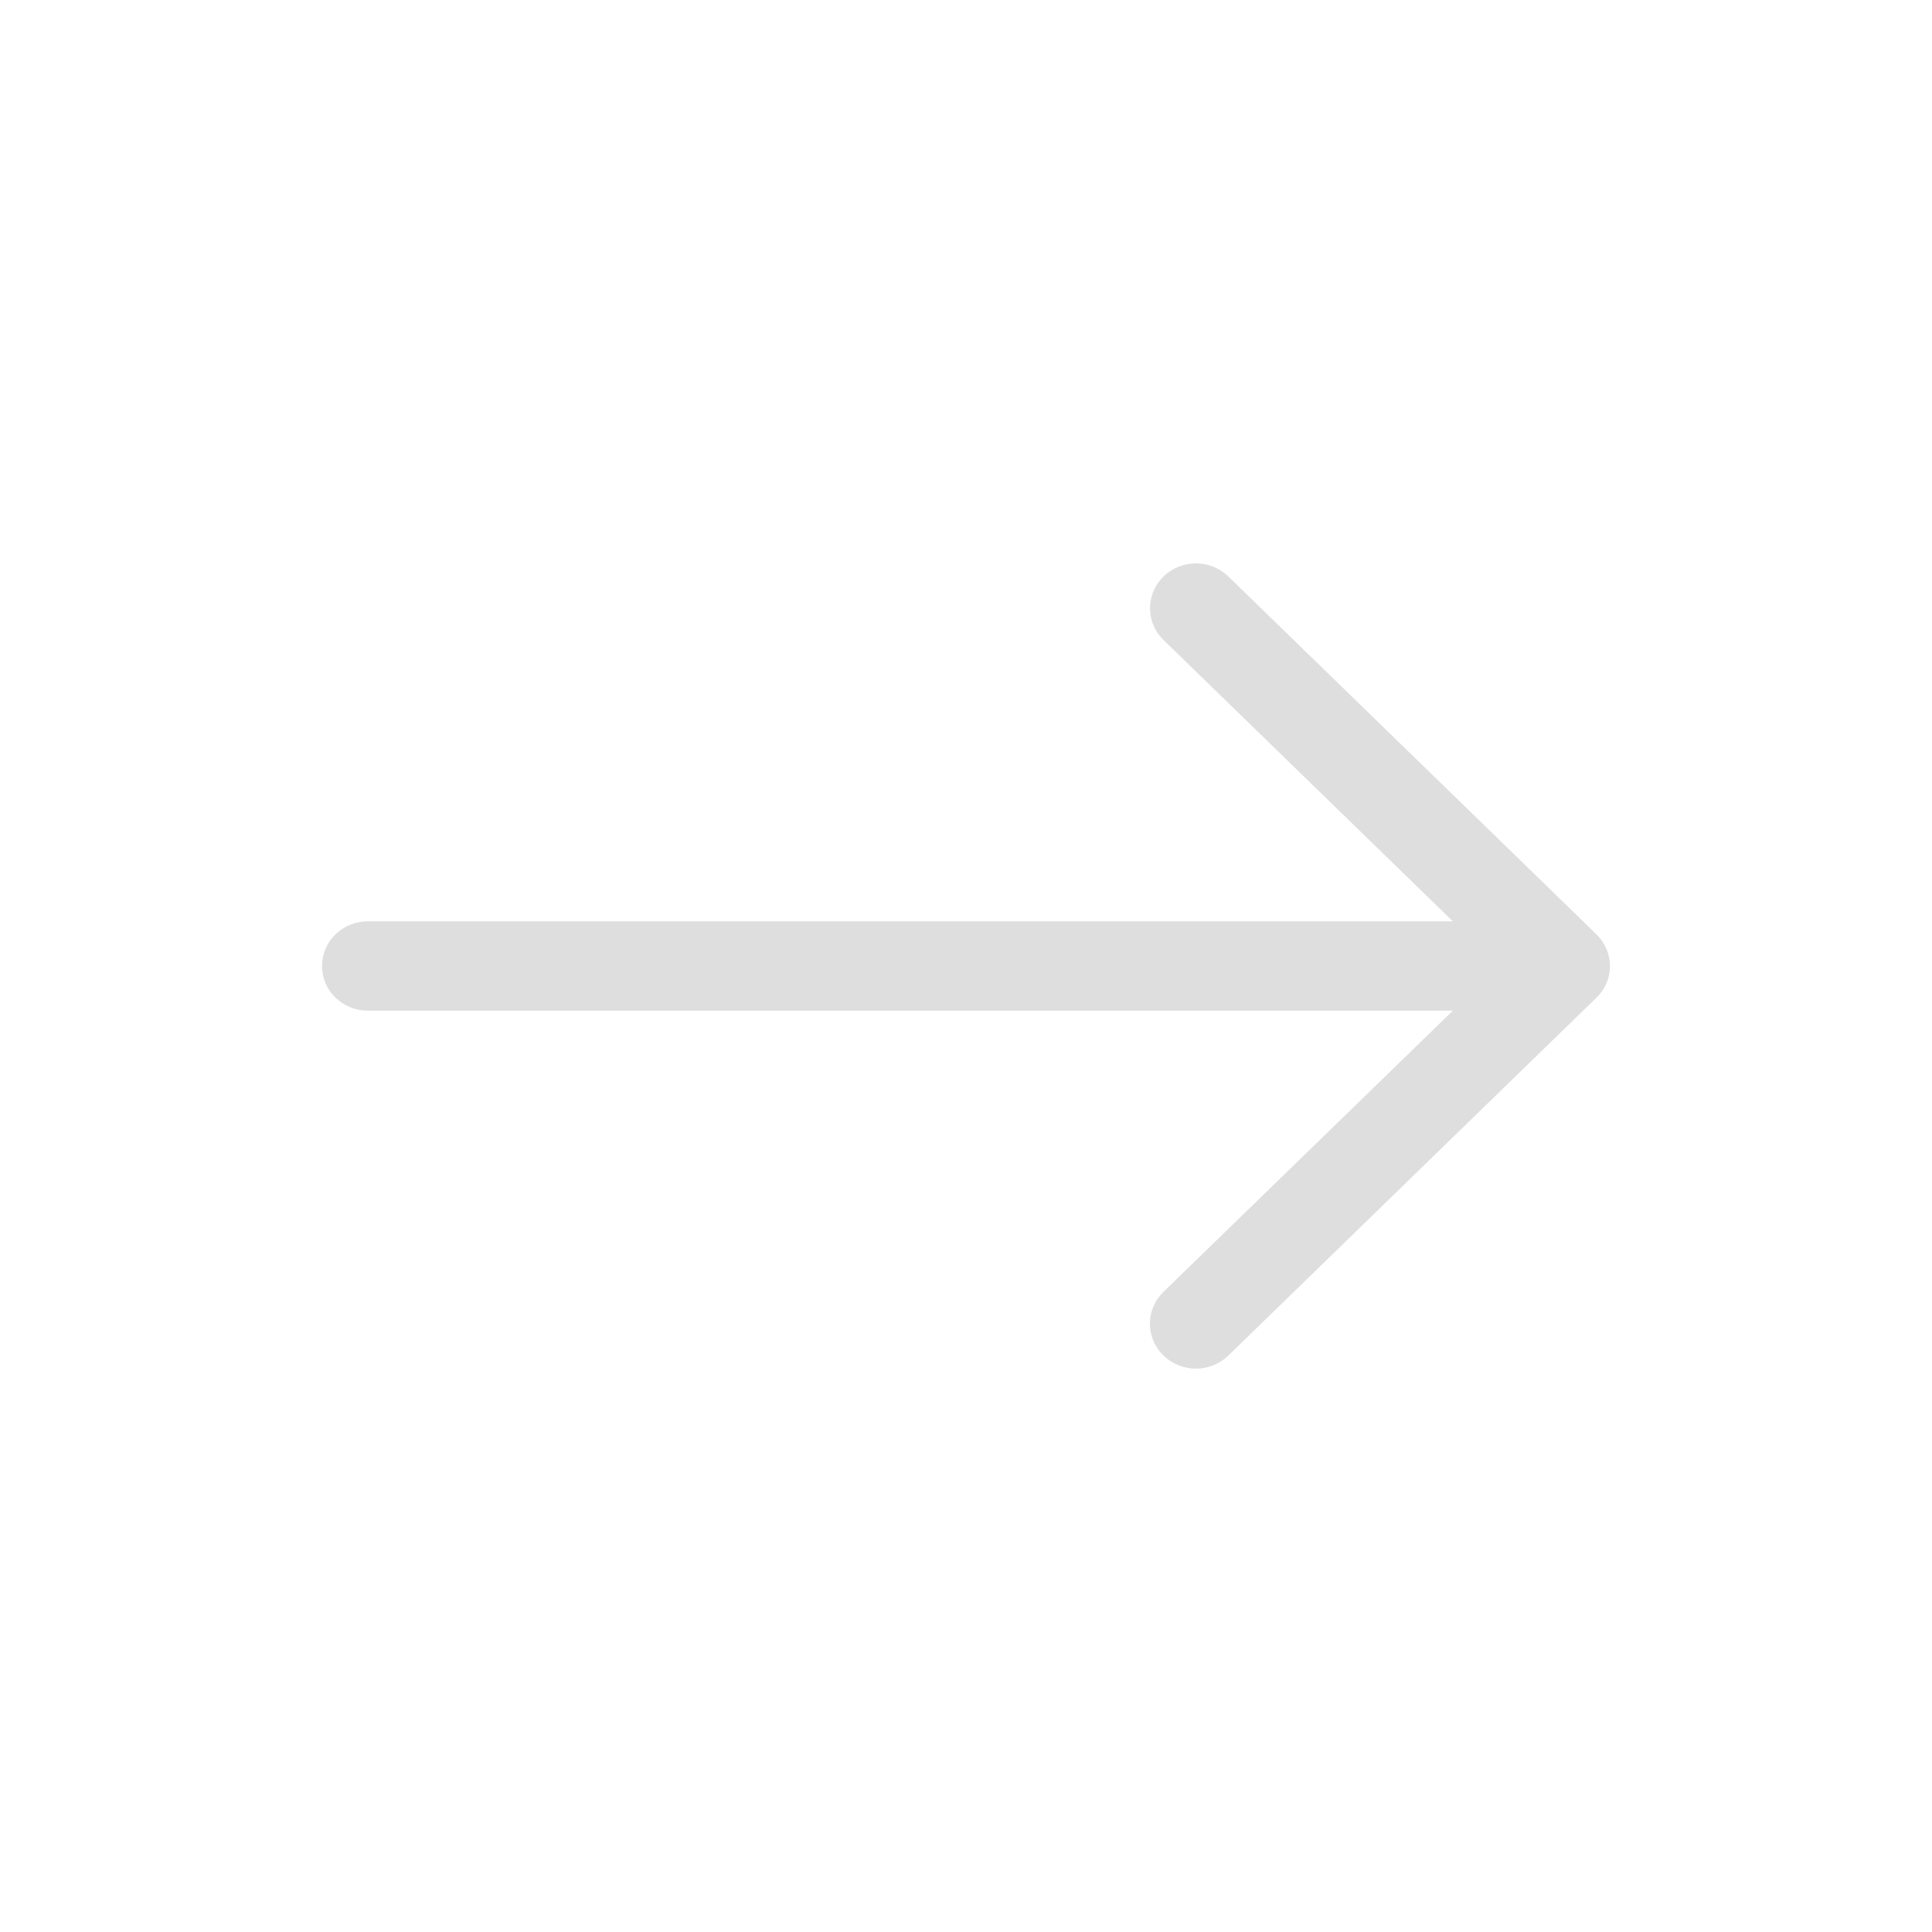
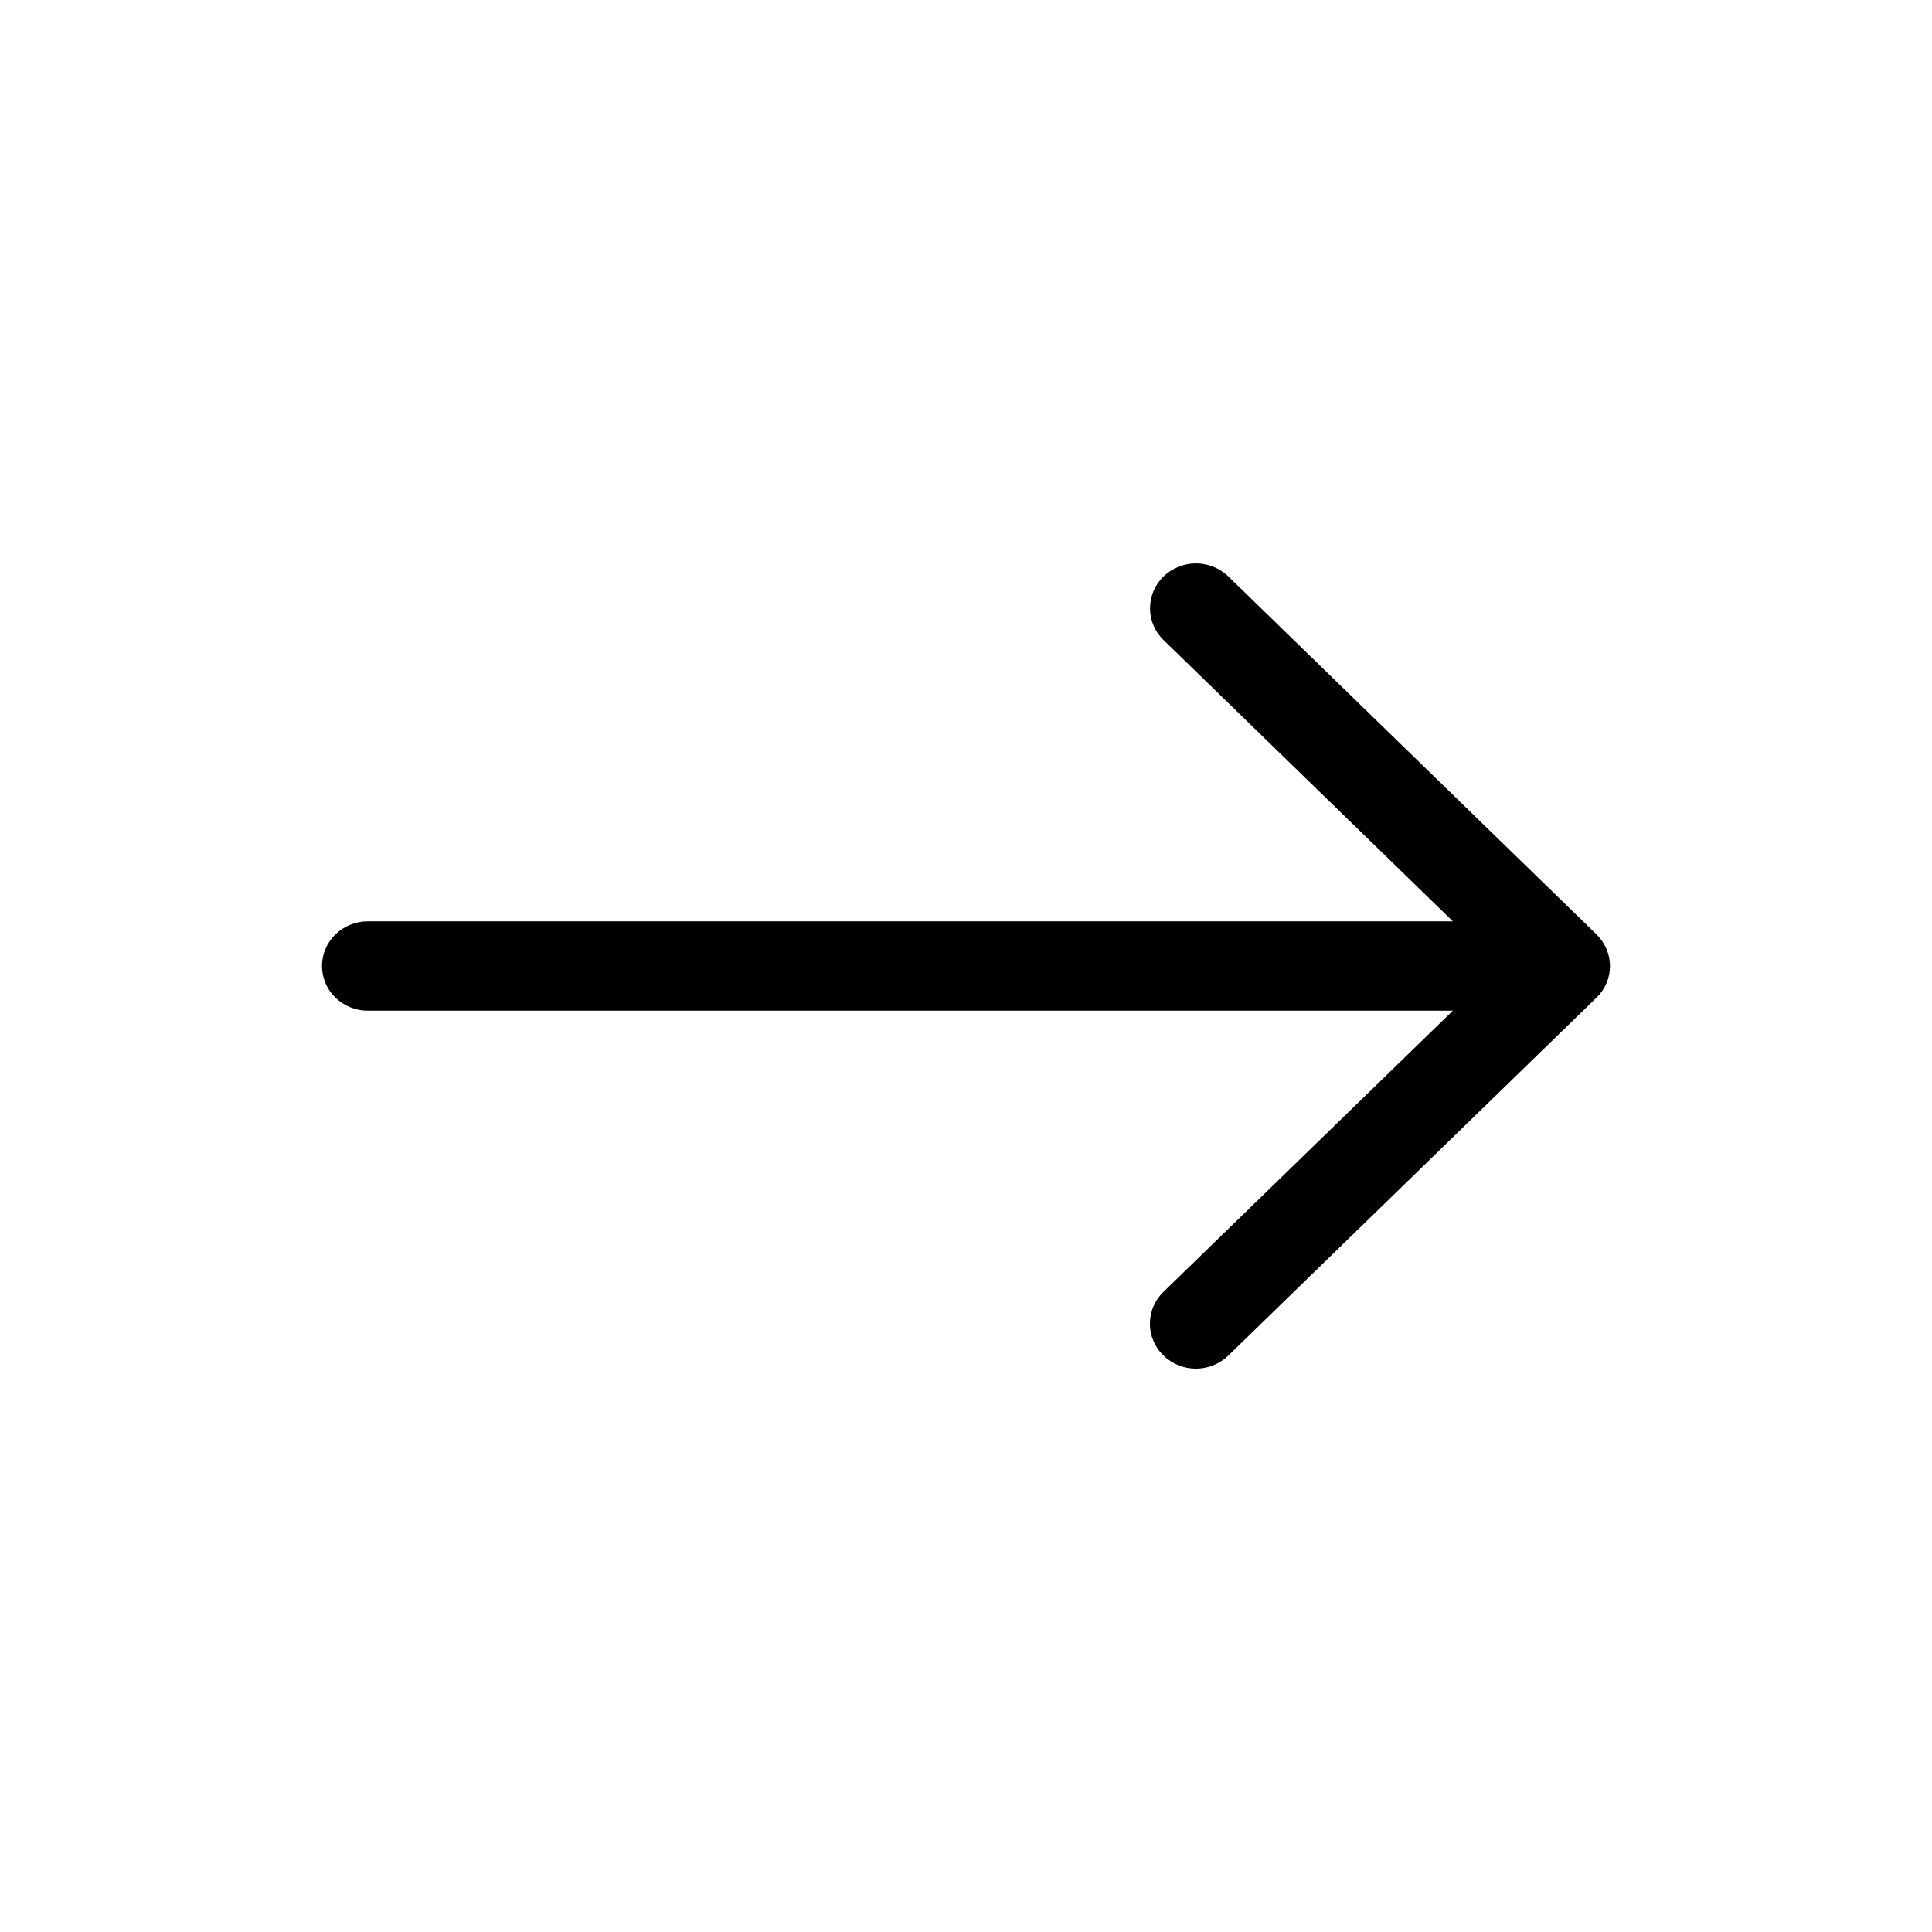
<svg xmlns="http://www.w3.org/2000/svg" width="24" height="24" fill="none">
-   <path fill="#DEDEDE" fill-rule="evenodd" d="M4 12c0-.147.06-.289.167-.393a.58.58 0 0 1 .404-.162h13.477l-3.596-3.496a.548.548 0 0 1 0-.786.58.58 0 0 1 .809 0l4.571 4.444A.555.555 0 0 1 20 12a.542.542 0 0 1-.168.393l-4.571 4.444a.58.58 0 0 1-.81 0 .548.548 0 0 1 0-.787l3.597-3.495H4.571a.58.58 0 0 1-.404-.162A.548.548 0 0 1 4 12Z" clip-rule="evenodd" />
+   <path fill="currentColor" fill-rule="evenodd" d="M4 12c0-.147.06-.289.167-.393a.58.58 0 0 1 .404-.162h13.477l-3.596-3.496a.548.548 0 0 1 0-.786.58.58 0 0 1 .809 0l4.571 4.444A.555.555 0 0 1 20 12a.542.542 0 0 1-.168.393l-4.571 4.444a.58.58 0 0 1-.81 0 .548.548 0 0 1 0-.787l3.597-3.495H4.571a.58.58 0 0 1-.404-.162A.548.548 0 0 1 4 12Z" clip-rule="evenodd" />
</svg>
